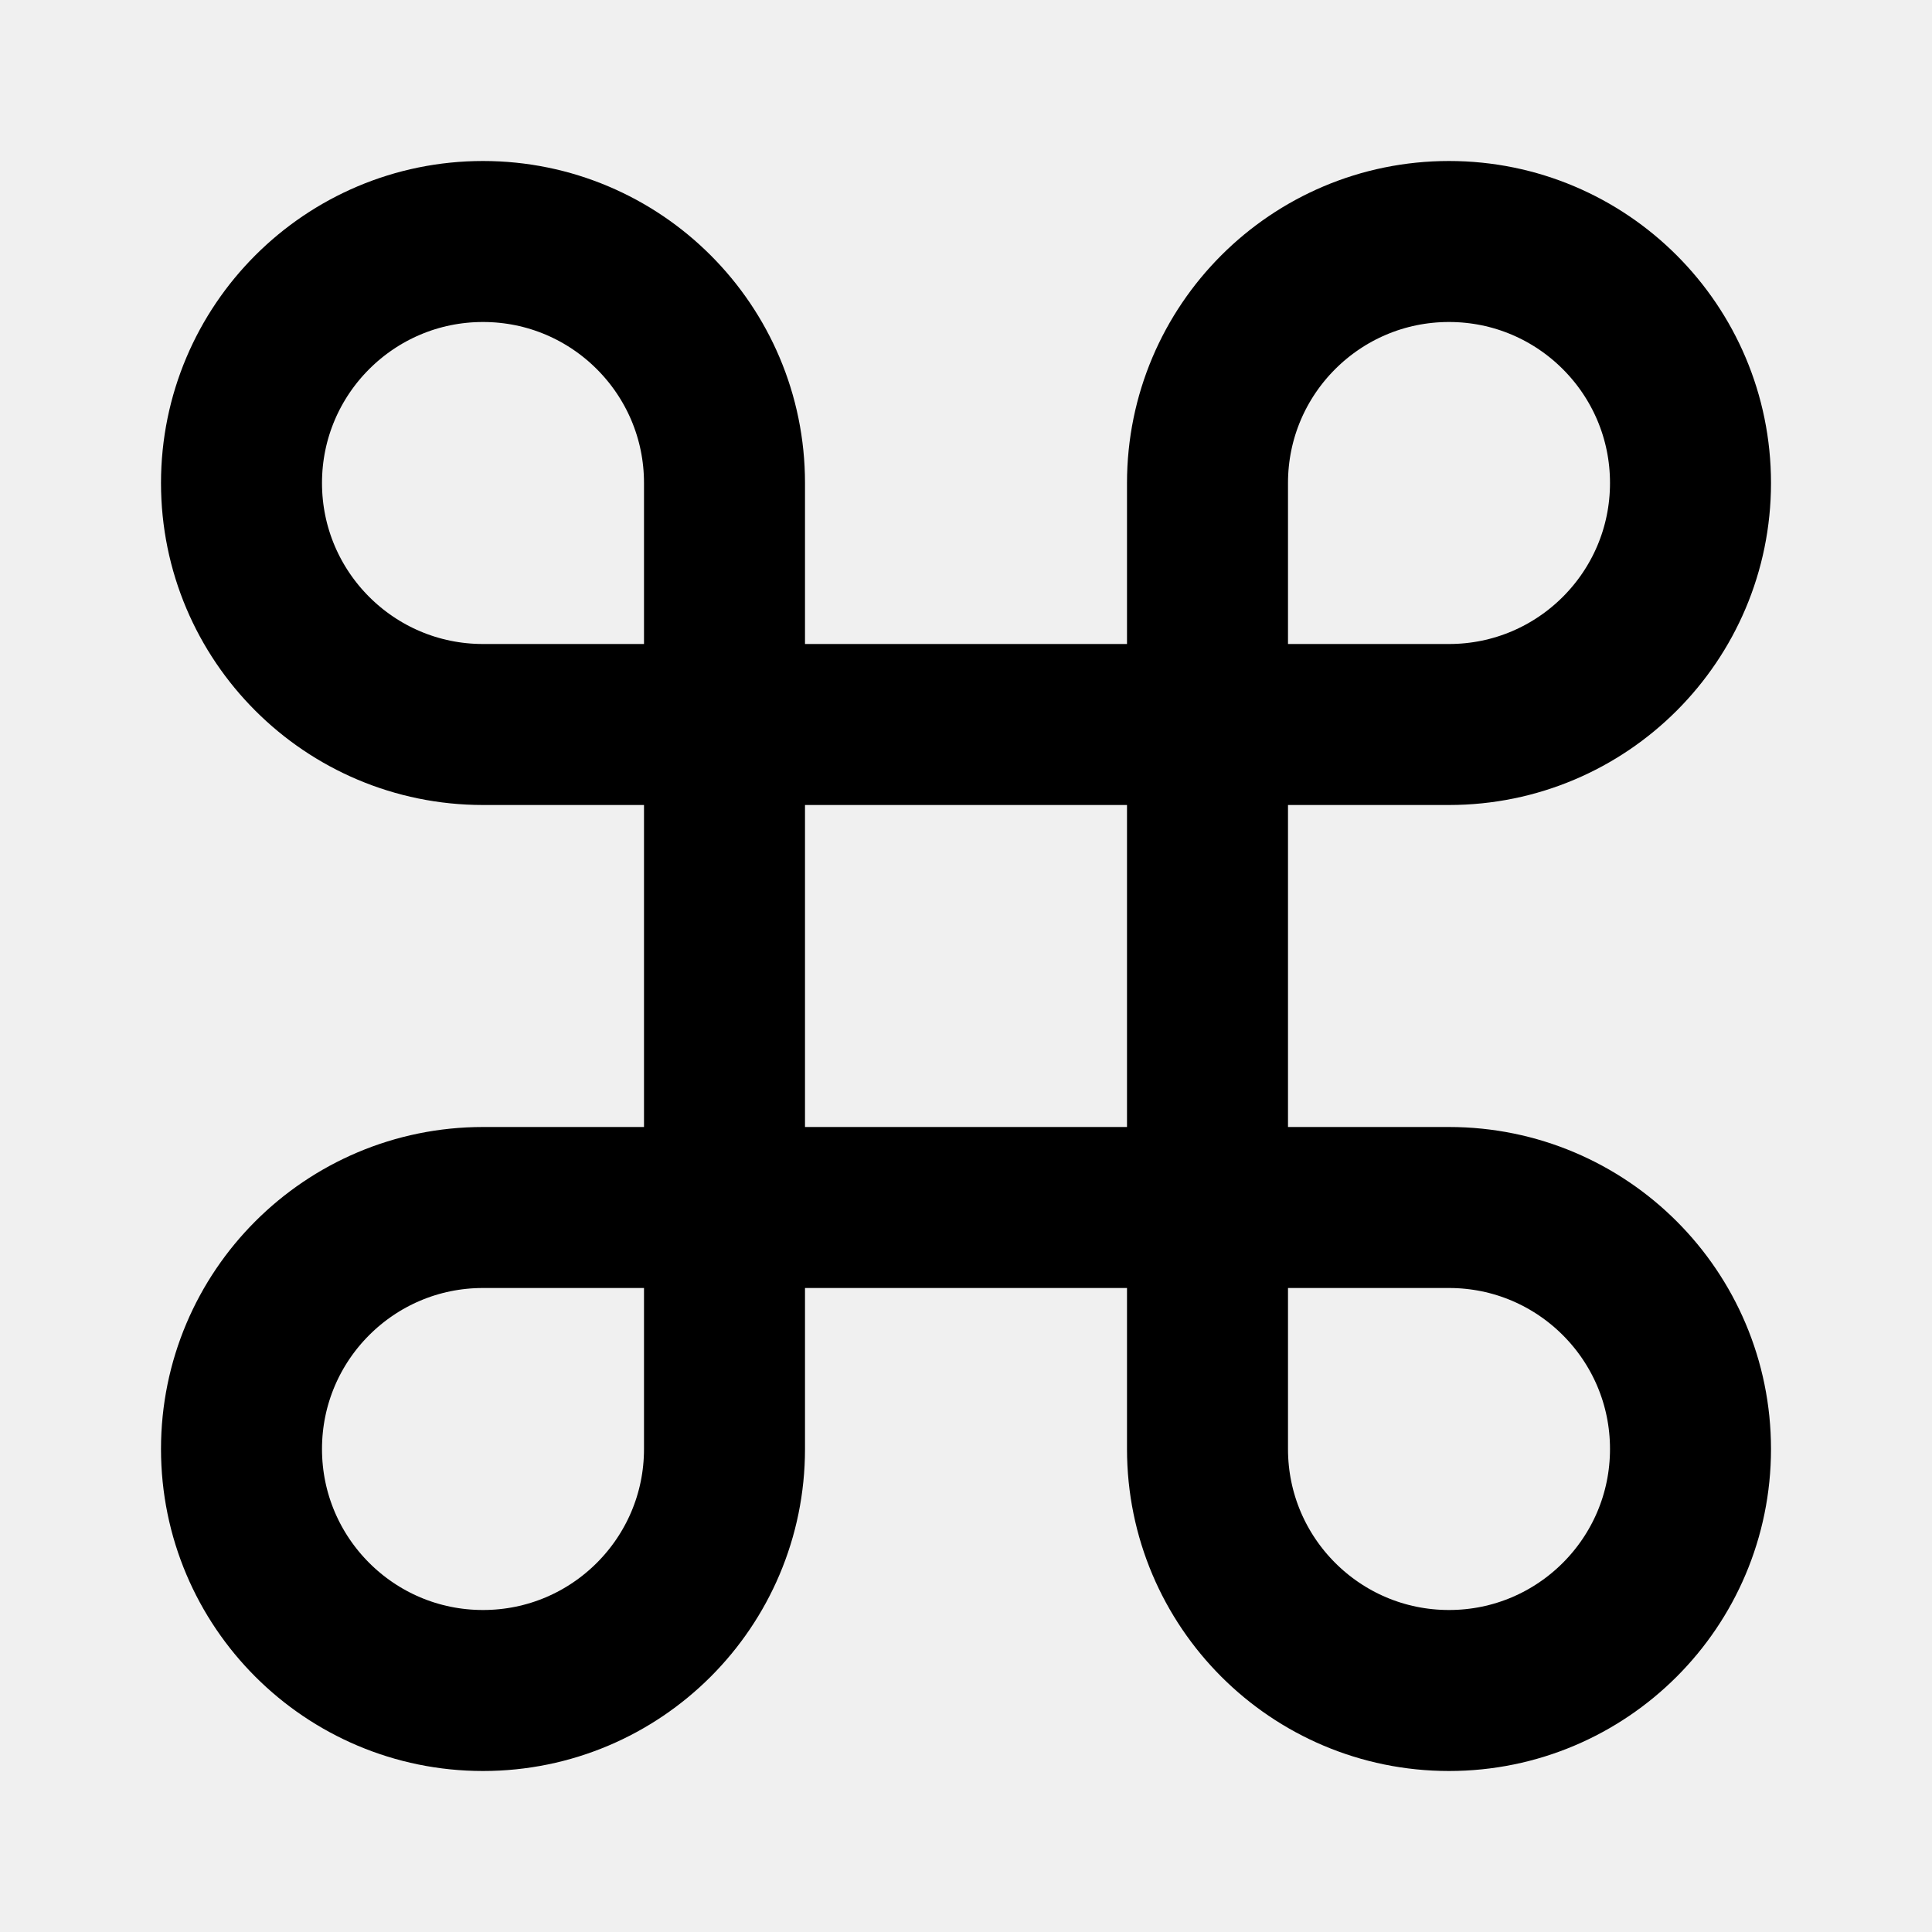
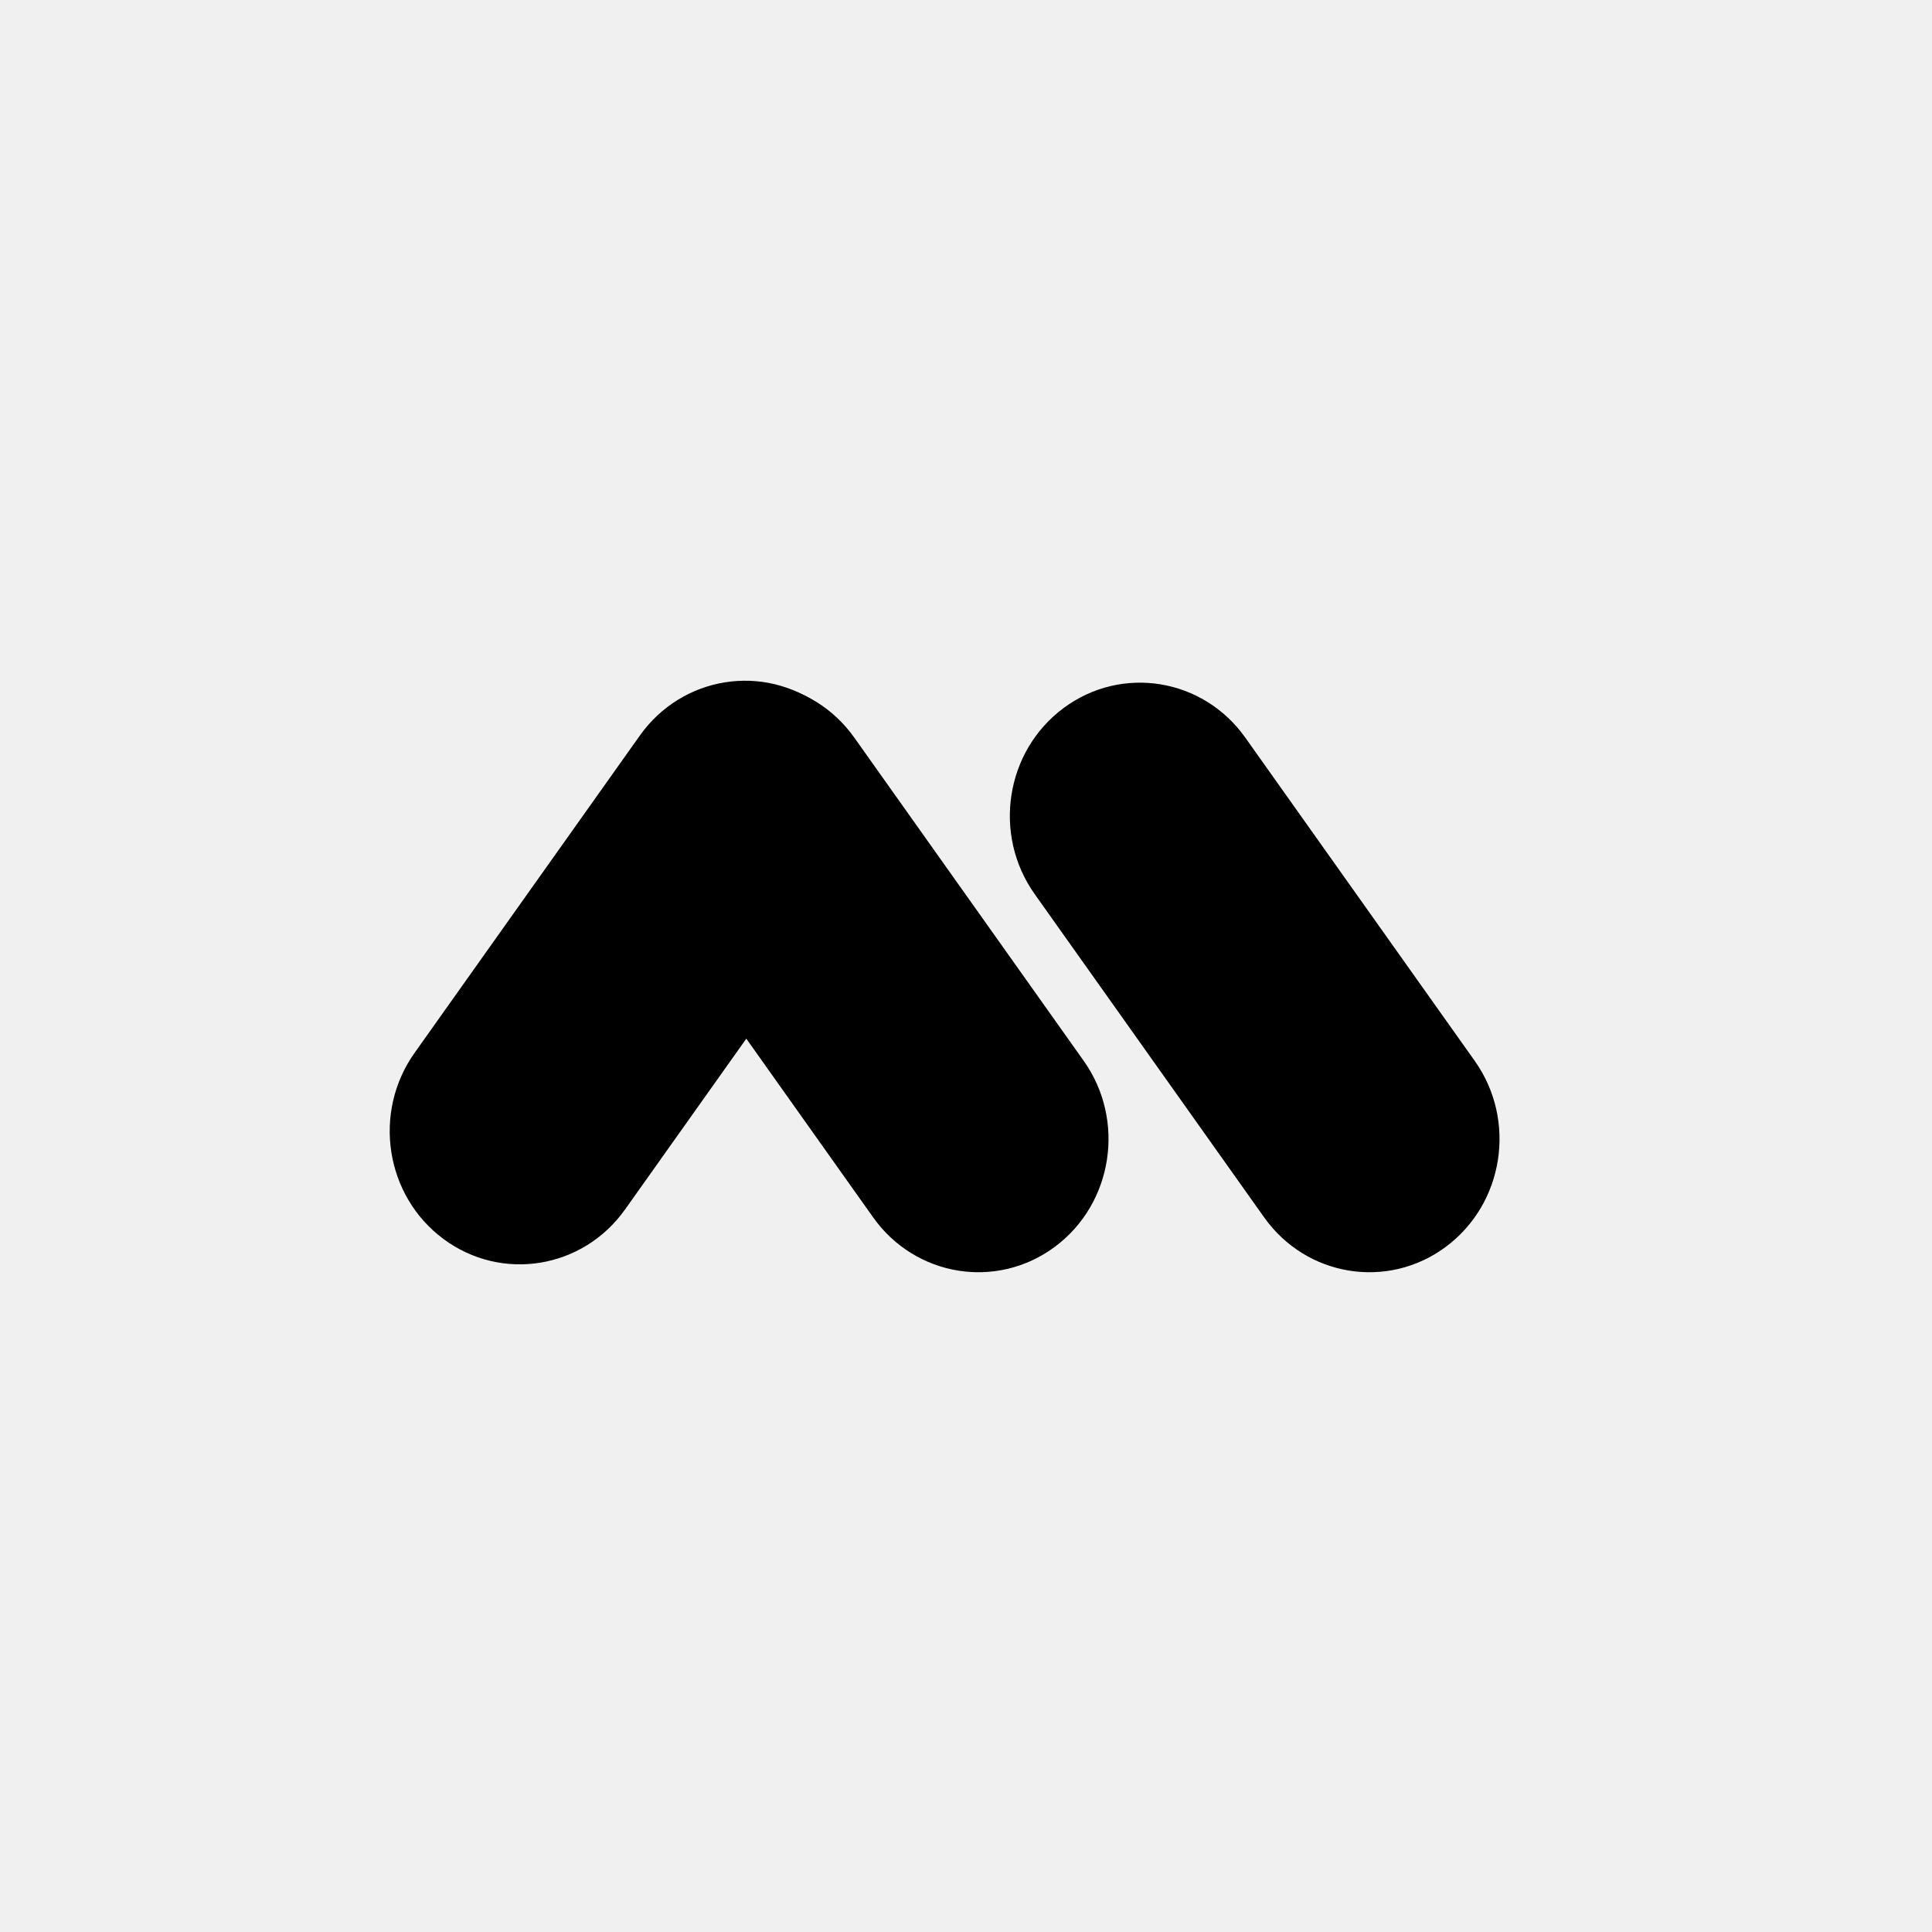
- <svg xmlns="http://www.w3.org/2000/svg" width="24" height="24" viewBox="0 0 24 24" fill="none" stroke="currentColor" stroke-width="2" stroke-linecap="round" stroke-linejoin="round" class="lucide lucide-command-icon lucide-command">
-   <path d="M15 6v12a3 3 0 1 0 3-3H6a3 3 0 1 0 3 3V6a3 3 0 1 0-3 3h12a3 3 0 1 0-3-3" />
+ <svg xmlns="http://www.w3.org/2000/svg" width="80" height="80" viewBox="0 0 80 80" fill="none">
+   <g clip-path="url(#clip0_366_30)">
+     <mask id="mask0_366_30" style="mask-type:alpha" maskUnits="userSpaceOnUse" x="16" y="28" width="47" height="25">
+       <path d="M35.373 30.541C33.623 28.077 30.254 27.531 27.846 29.321C25.439 31.111 24.905 34.56 26.654 37.024L36.154 50.407C37.903 52.871 41.273 53.417 43.68 51.627C46.087 49.837 46.621 46.388 44.872 43.924L35.373 30.541Z" fill="#0092B8" />
+       <path d="M51.563 30.541C49.814 28.077 46.444 27.531 44.037 29.321C41.629 31.111 41.096 34.56 42.845 37.024L52.344 50.407C54.093 52.871 57.463 53.417 59.87 51.627C62.278 49.837 62.812 46.388 61.062 43.924L51.563 30.541Z" fill="#0092B8" />
+       <path d="M35.209 36.943C36.957 34.48 36.424 31.031 34.017 29.241C31.61 27.451 28.241 27.997 26.492 30.461L17.166 43.598C15.418 46.062 15.951 49.51 18.358 51.3C20.765 53.09 24.134 52.544 25.883 50.08L35.209 36.943Z" fill="#0092B8" />
+     </mask>
+     <g mask="url(#mask0_366_30)">
+       <path d="M64.078 28.086H13.888V54.6H64.078V28.086Z" fill="black" />
+     </g>
+   </g>
+   <defs>
+     <clipPath id="clip0_366_30">
+       <rect width="80" height="80" rx="12" fill="white" />
+     </clipPath>
+   </defs>
</svg>
